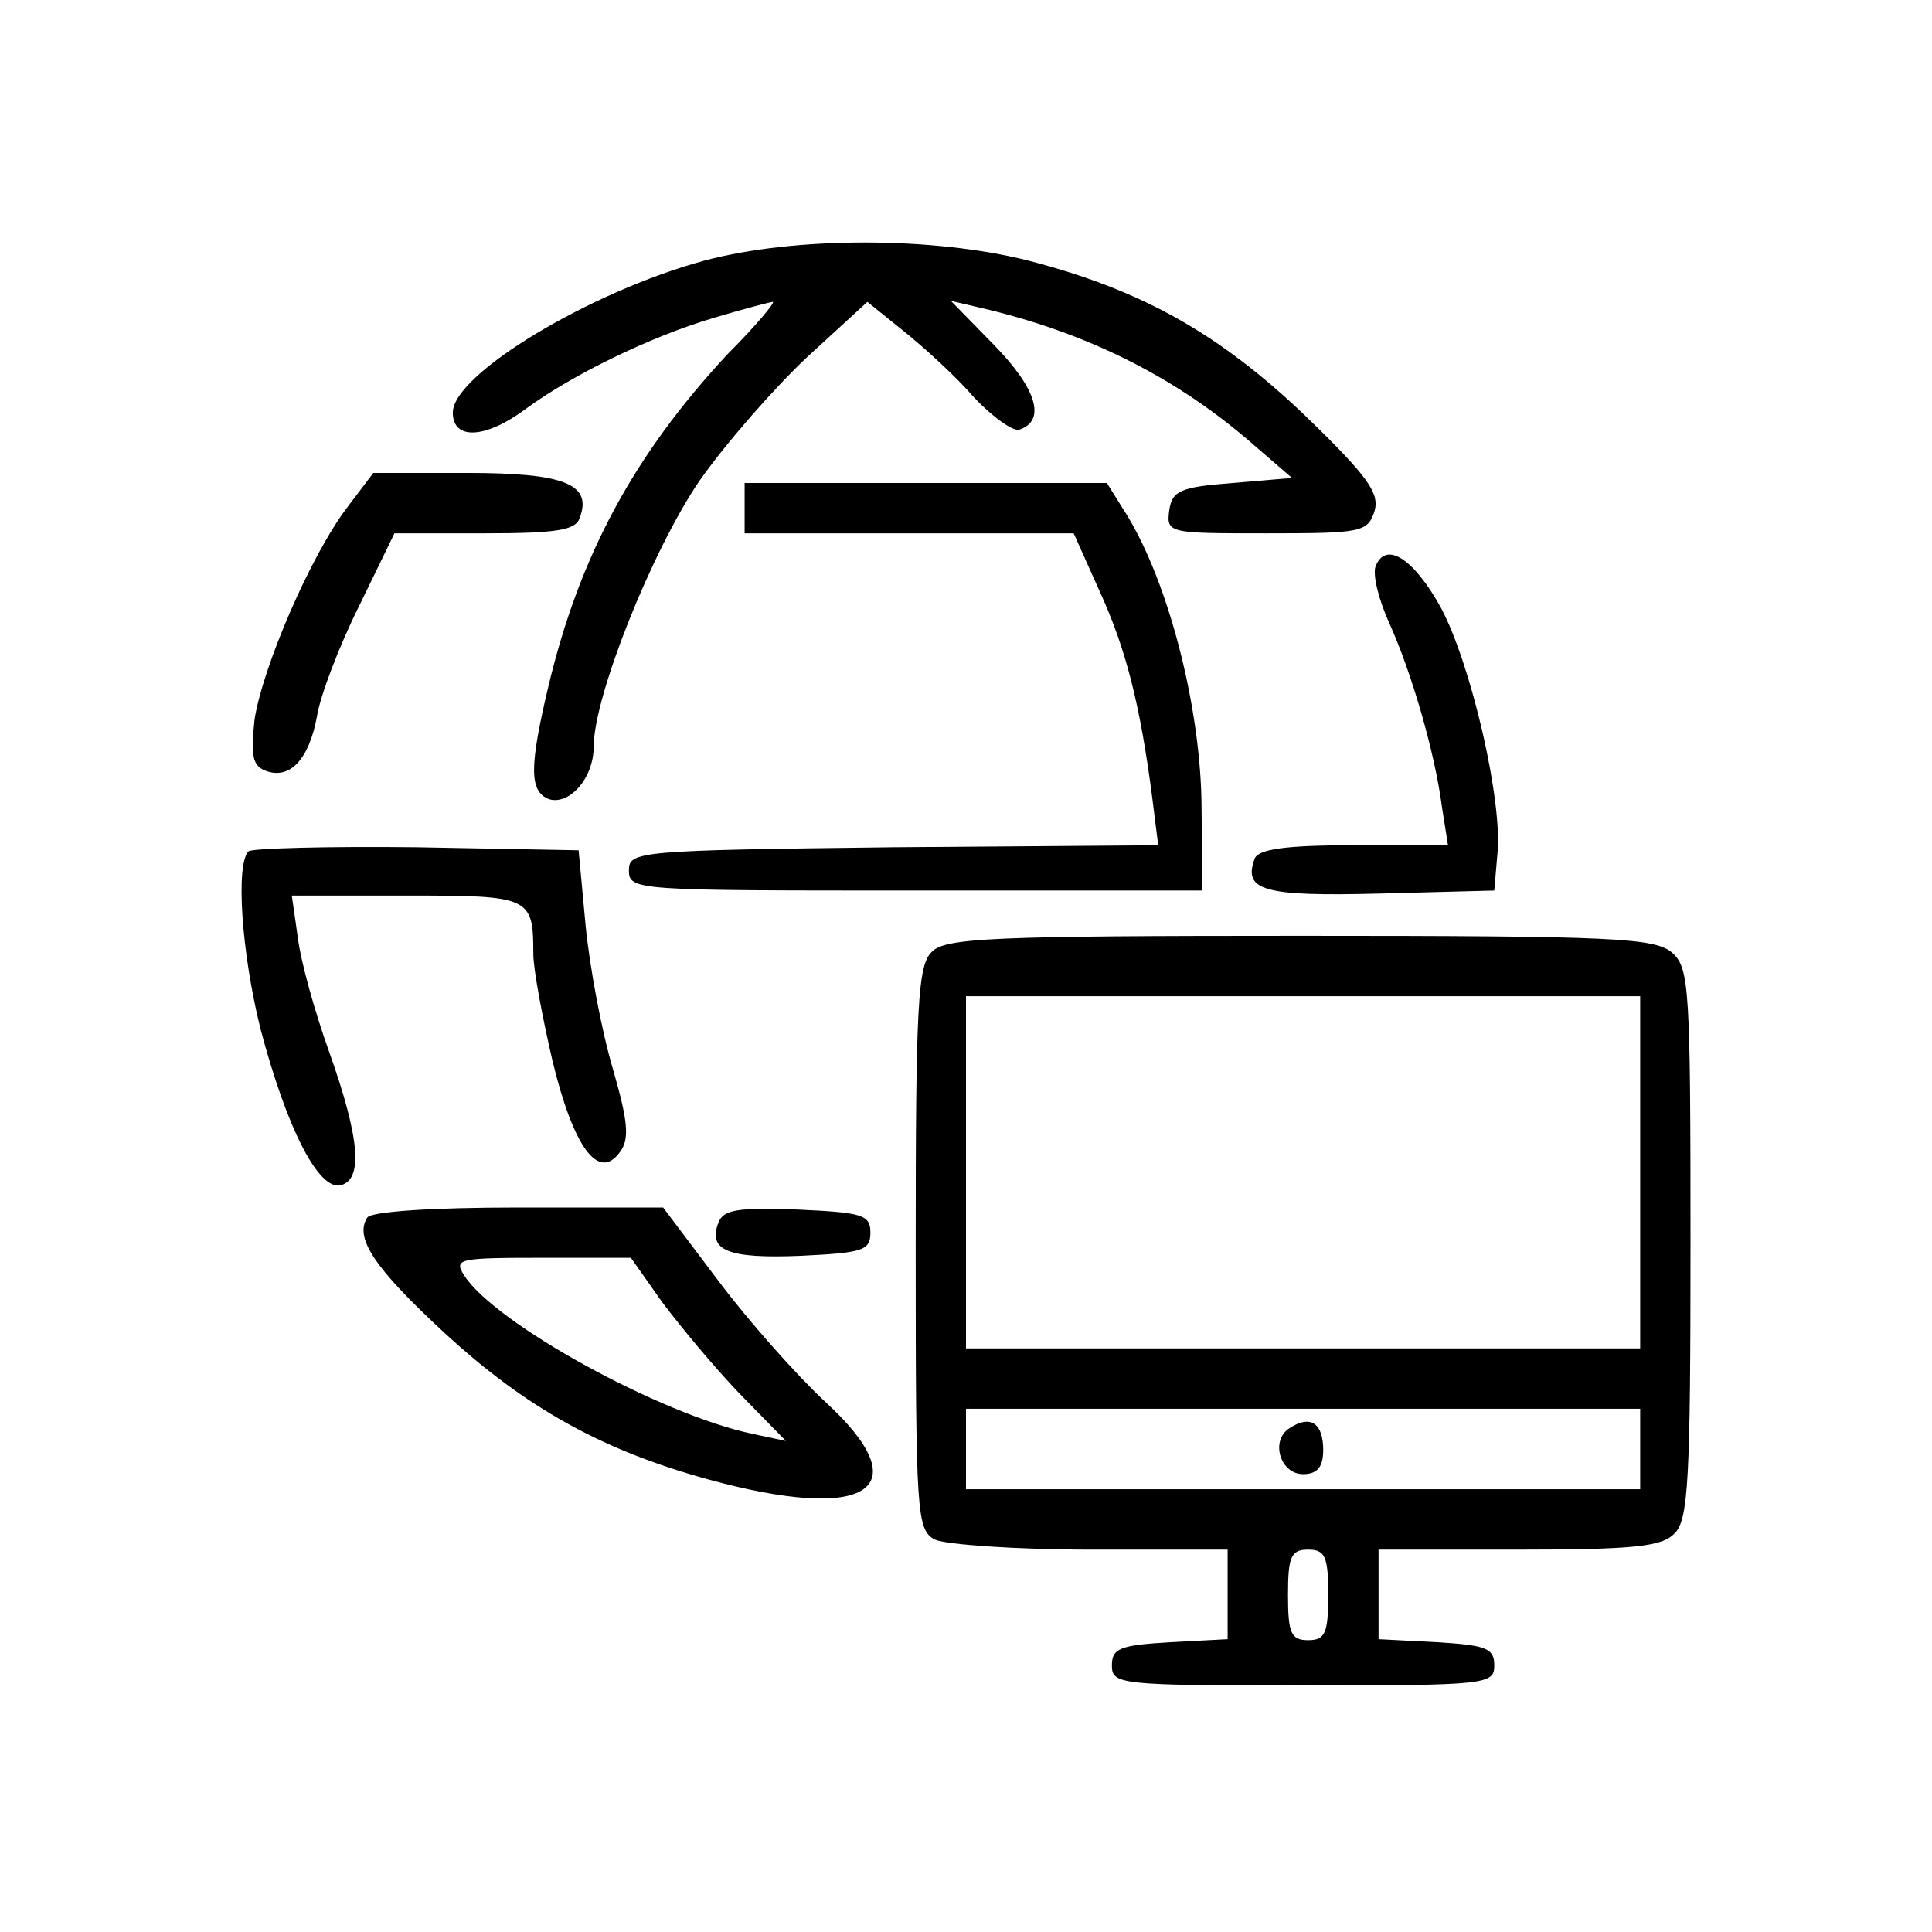
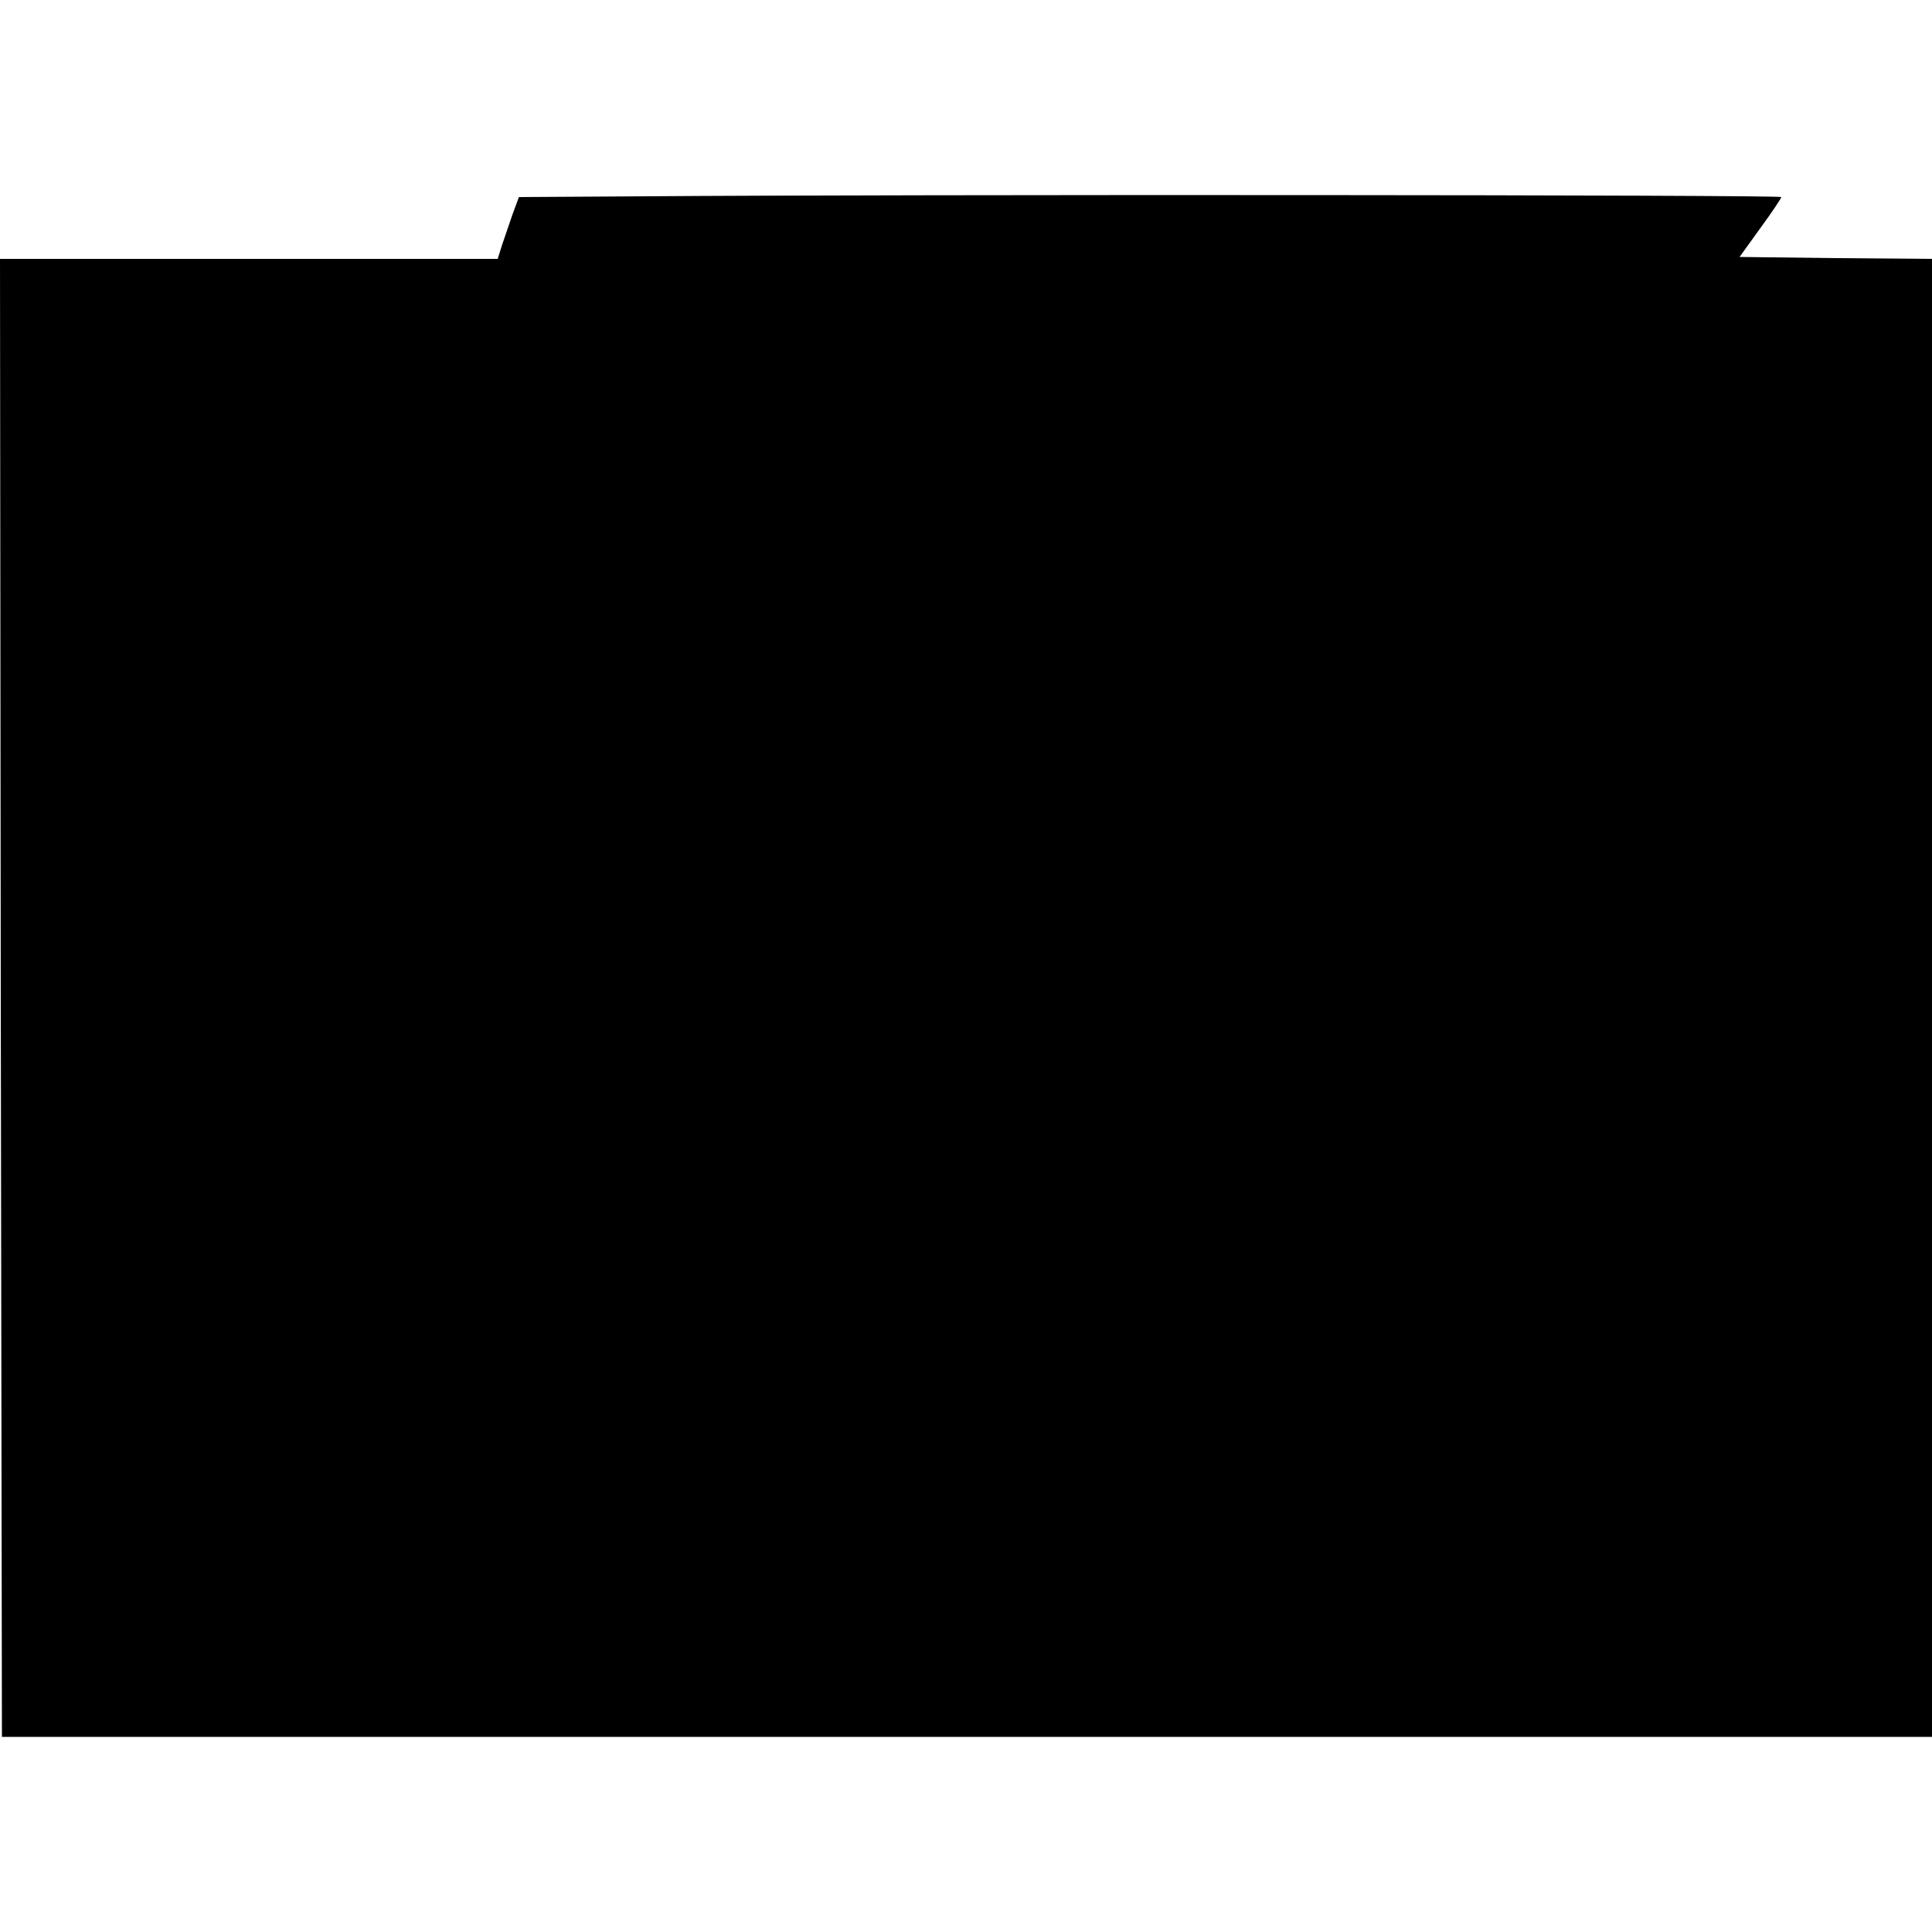
- <svg xmlns="http://www.w3.org/2000/svg" version="1.0" width="192pt" height="192pt" viewBox="0 0 192 192" preserveAspectRatio="xMidYMid meet">
-   <g transform="translate(0,192) scale(0.1,-0.1)" fill="#000000" stroke="none">
-     <path d="M700 1661 c-114 -31 -250 -113 -250 -151 0 -28 33 -26 73 4 45 33 122 71 186 90 30 9 57 16 59 16 3 0 -17 -24 -45 -52 -93 -100 -147 -200 -178 -330 -19 -80 -19 -104 0 -112 20 -7 45 20 45 52 0 50 58 195 105 264 26 37 74 92 107 123 l60 55 36 -29 c20 -16 52 -45 70 -66 19 -20 39 -34 45 -32 27 9 17 41 -25 84 l-43 44 30 -7 c103 -24 190 -67 265 -131 l44 -38 -59 -5 c-53 -4 -60 -8 -63 -27 -3 -23 -1 -23 97 -23 94 0 100 1 107 22 5 18 -6 34 -69 95 -86 82 -163 125 -275 154 -95 24 -232 24 -322 0z" />
-     <path d="M346 1417 c-37 -48 -85 -160 -93 -212 -4 -36 -2 -46 11 -51 24 -9 43 11 51 54 3 20 22 70 42 110 l35 72 90 0 c70 0 90 3 94 15 13 34 -15 45 -112 45 l-93 0 -25 -33z" />
-     <path d="M740 1415 l0 -25 164 0 163 0 26 -58 c26 -57 40 -112 52 -204 l6 -48 -263 -2 c-255 -3 -263 -4 -263 -23 0 -20 7 -20 285 -20 l285 0 -1 90 c-2 96 -33 216 -74 283 l-20 32 -180 0 -180 0 0 -25z" />
-     <path d="M1367 1357 c-3 -8 3 -33 14 -57 22 -49 45 -128 52 -182 l6 -38 -94 0 c-68 0 -94 -4 -98 -13 -12 -32 8 -38 124 -35 l114 3 3 35 c6 52 -26 190 -56 246 -27 49 -55 67 -65 41z" />
-     <path d="M247 1074 c-13 -13 -7 -101 12 -177 26 -98 57 -159 79 -155 23 5 20 46 -11 133 -14 39 -28 89 -31 113 l-6 42 114 0 c123 0 126 -1 126 -58 0 -15 9 -63 19 -106 21 -87 46 -120 67 -91 10 13 8 31 -7 83 -11 37 -23 101 -27 142 l-7 75 -161 3 c-88 1 -163 -1 -167 -4z" />
-     <path d="M926 974 c-14 -13 -16 -54 -16 -294 0 -266 1 -280 19 -290 11 -5 81 -10 155 -10 l136 0 0 -45 0 -44 -57 -3 c-50 -3 -58 -6 -58 -23 0 -19 7 -20 190 -20 183 0 190 1 190 20 0 17 -8 20 -57 23 l-58 3 0 44 0 45 139 0 c114 0 143 3 155 16 14 13 16 54 16 288 0 252 -1 274 -18 289 -17 15 -57 17 -370 17 -305 0 -353 -2 -366 -16z m704 -219 l0 -175 -335 0 -335 0 0 175 0 175 335 0 335 0 0 -175z m0 -275 l0 -40 -335 0 -335 0 0 40 0 40 335 0 335 0 0 -40z m-310 -145 c0 -38 -3 -45 -20 -45 -17 0 -20 7 -20 45 0 38 3 45 20 45 17 0 20 -7 20 -45z" />
-     <path d="M1282 501 c-20 -12 -10 -46 13 -46 14 0 20 7 20 24 0 27 -13 35 -33 22z" />
-     <path d="M365 710 c-13 -20 7 -50 75 -113 82 -76 158 -118 263 -147 160 -44 212 -10 117 77 -28 26 -76 80 -106 120 l-55 73 -144 0 c-86 0 -146 -4 -150 -10z m293 -84 c18 -24 52 -65 77 -91 l46 -47 -33 7 c-91 19 -257 110 -287 158 -10 16 -5 17 77 17 l89 0 31 -44z" />
-     <path d="M714 705 c-11 -28 10 -36 82 -33 61 3 69 5 69 23 0 18 -8 20 -73 23 -59 2 -73 0 -78 -13z" />
+ <svg xmlns="http://www.w3.org/2000/svg" version="1.0" width="500pt" height="500pt" viewBox="0 0 500 500" preserveAspectRatio="xMidYMid meet">
+   <g transform="translate(0,500) scale(0.1,-0.1)" fill="#000000" stroke="none">
+     <path d="M1674 4492 l-331 -2 -16 -43 c-8 -23 -20 -59 -27 -79 l-12 -38 -644 0 -644 0 2 -1912 3 -1913 2498 0 2497 0 0 1912 0 1913 -249 2 -249 3 54 75 c30 41 54 77 54 80 0 6 -2291 7 -2936 2z" />
  </g>
</svg>
